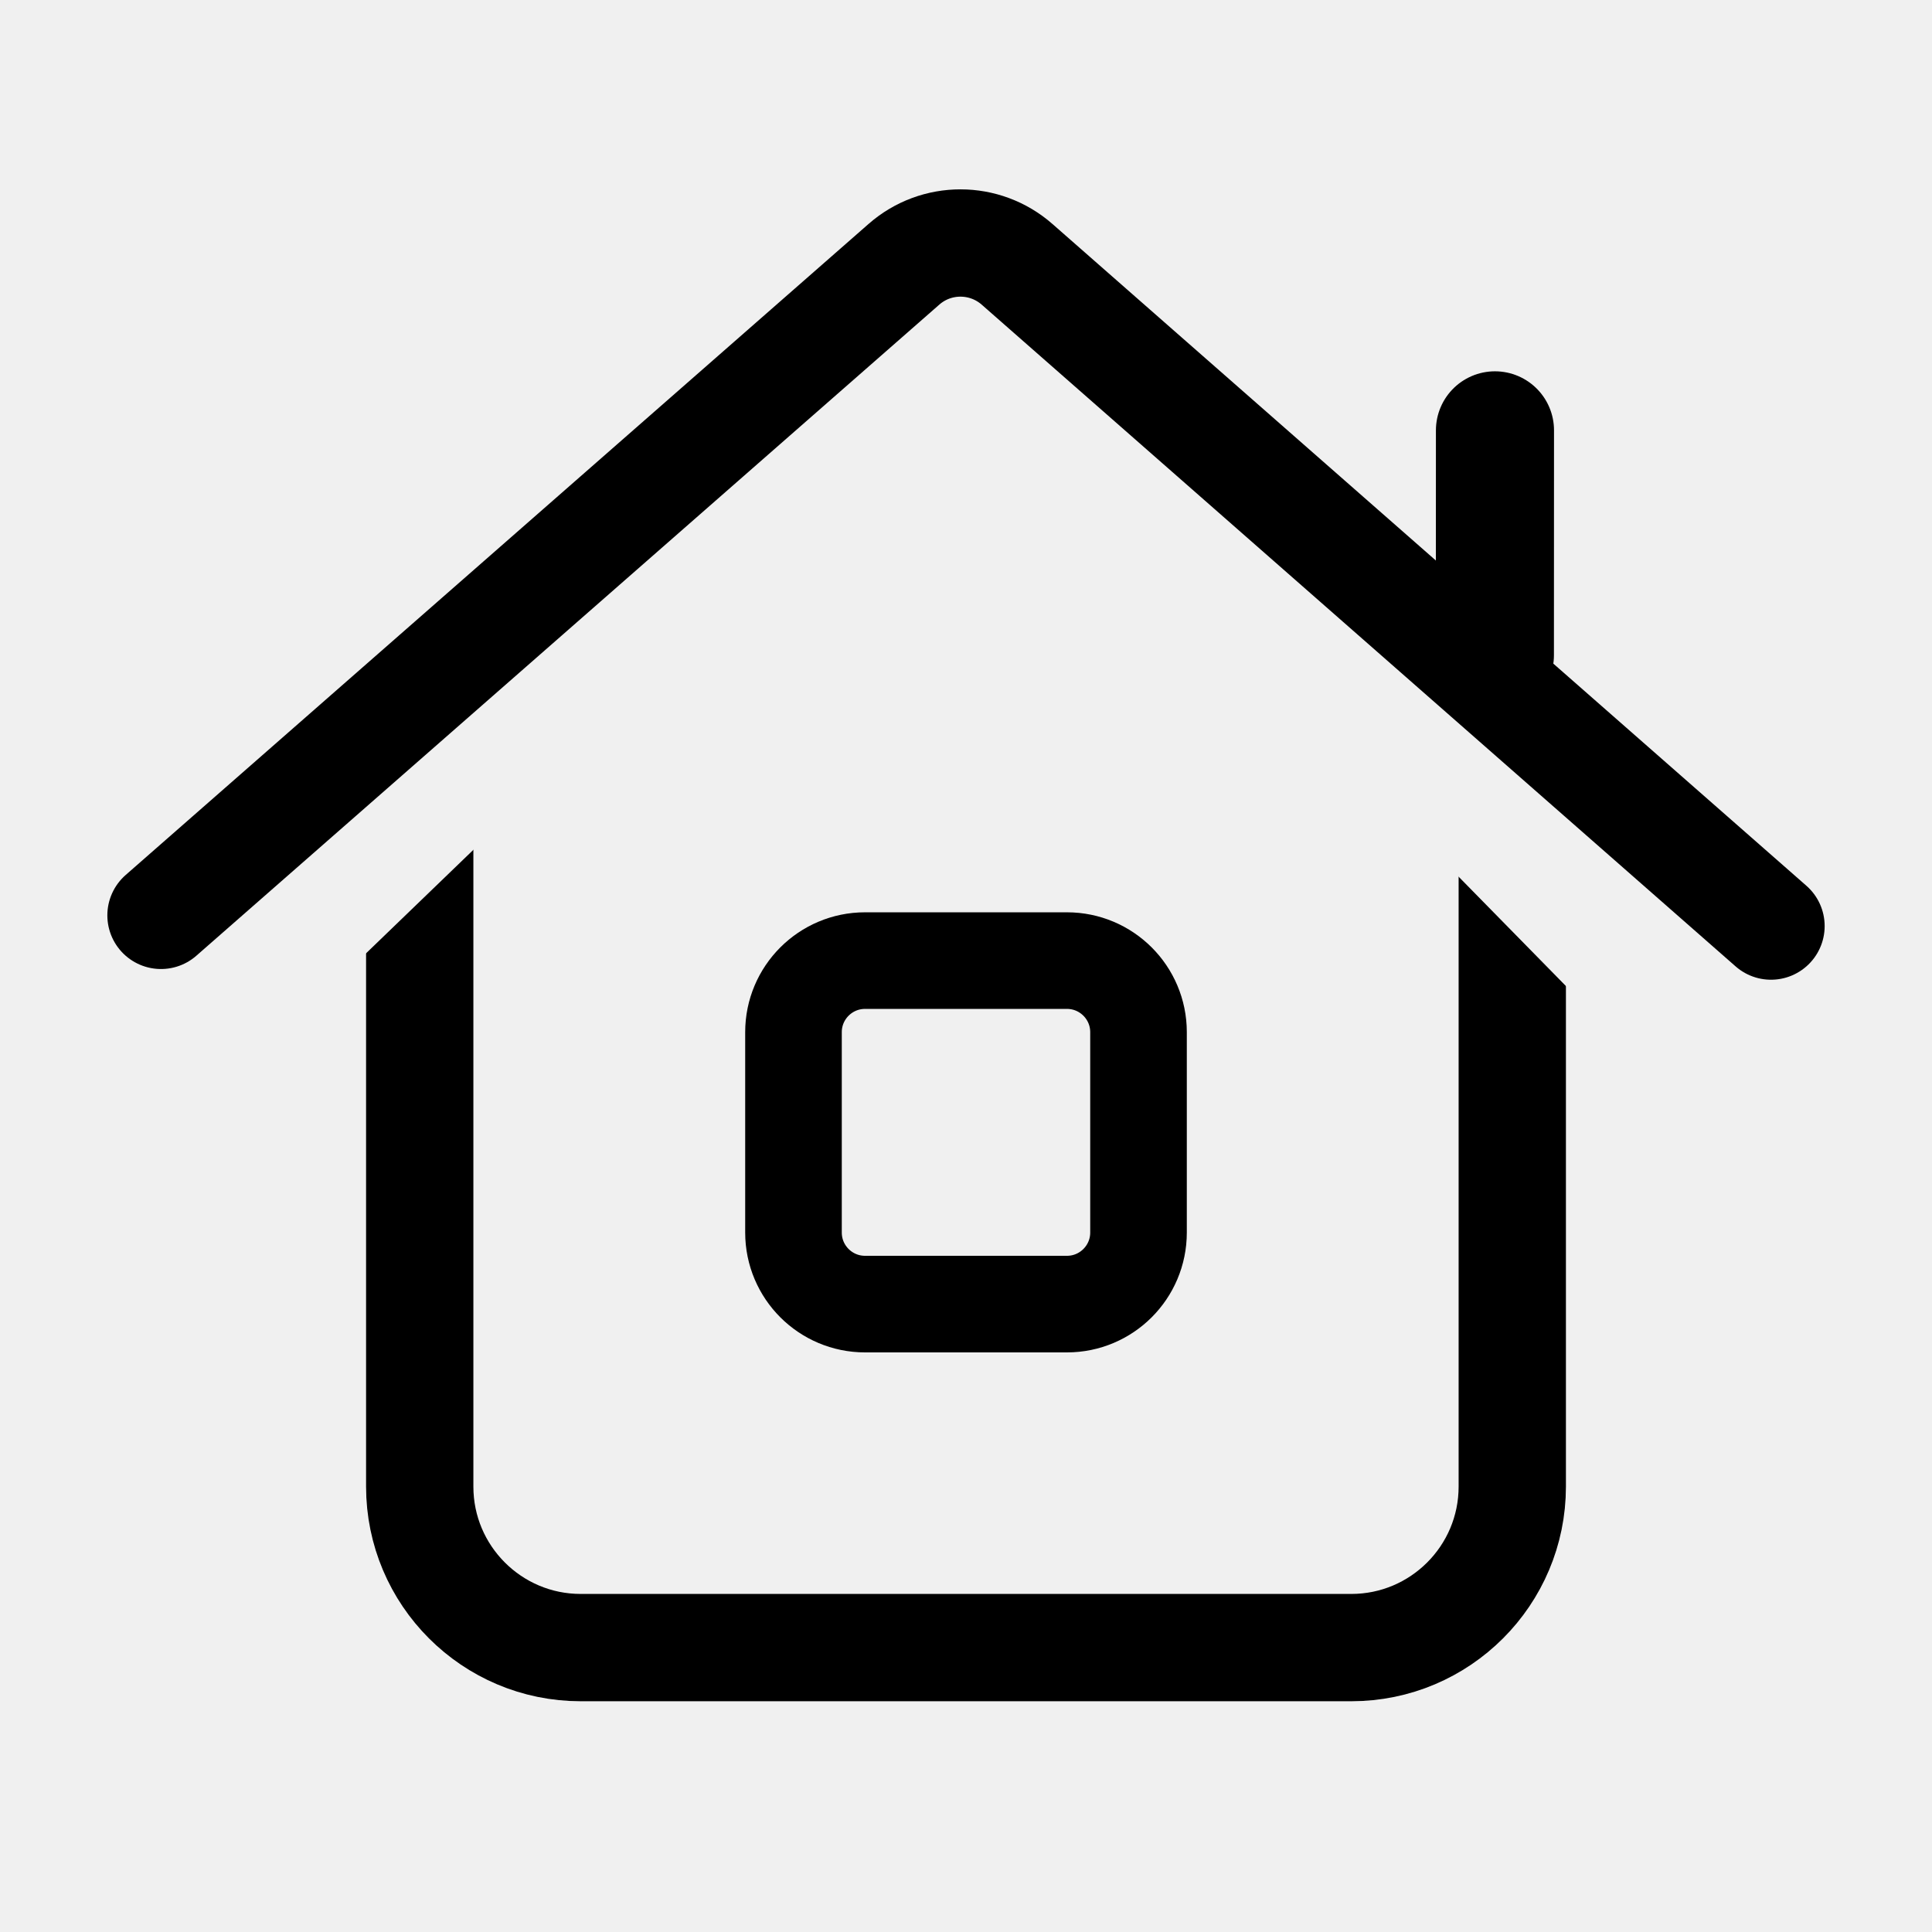
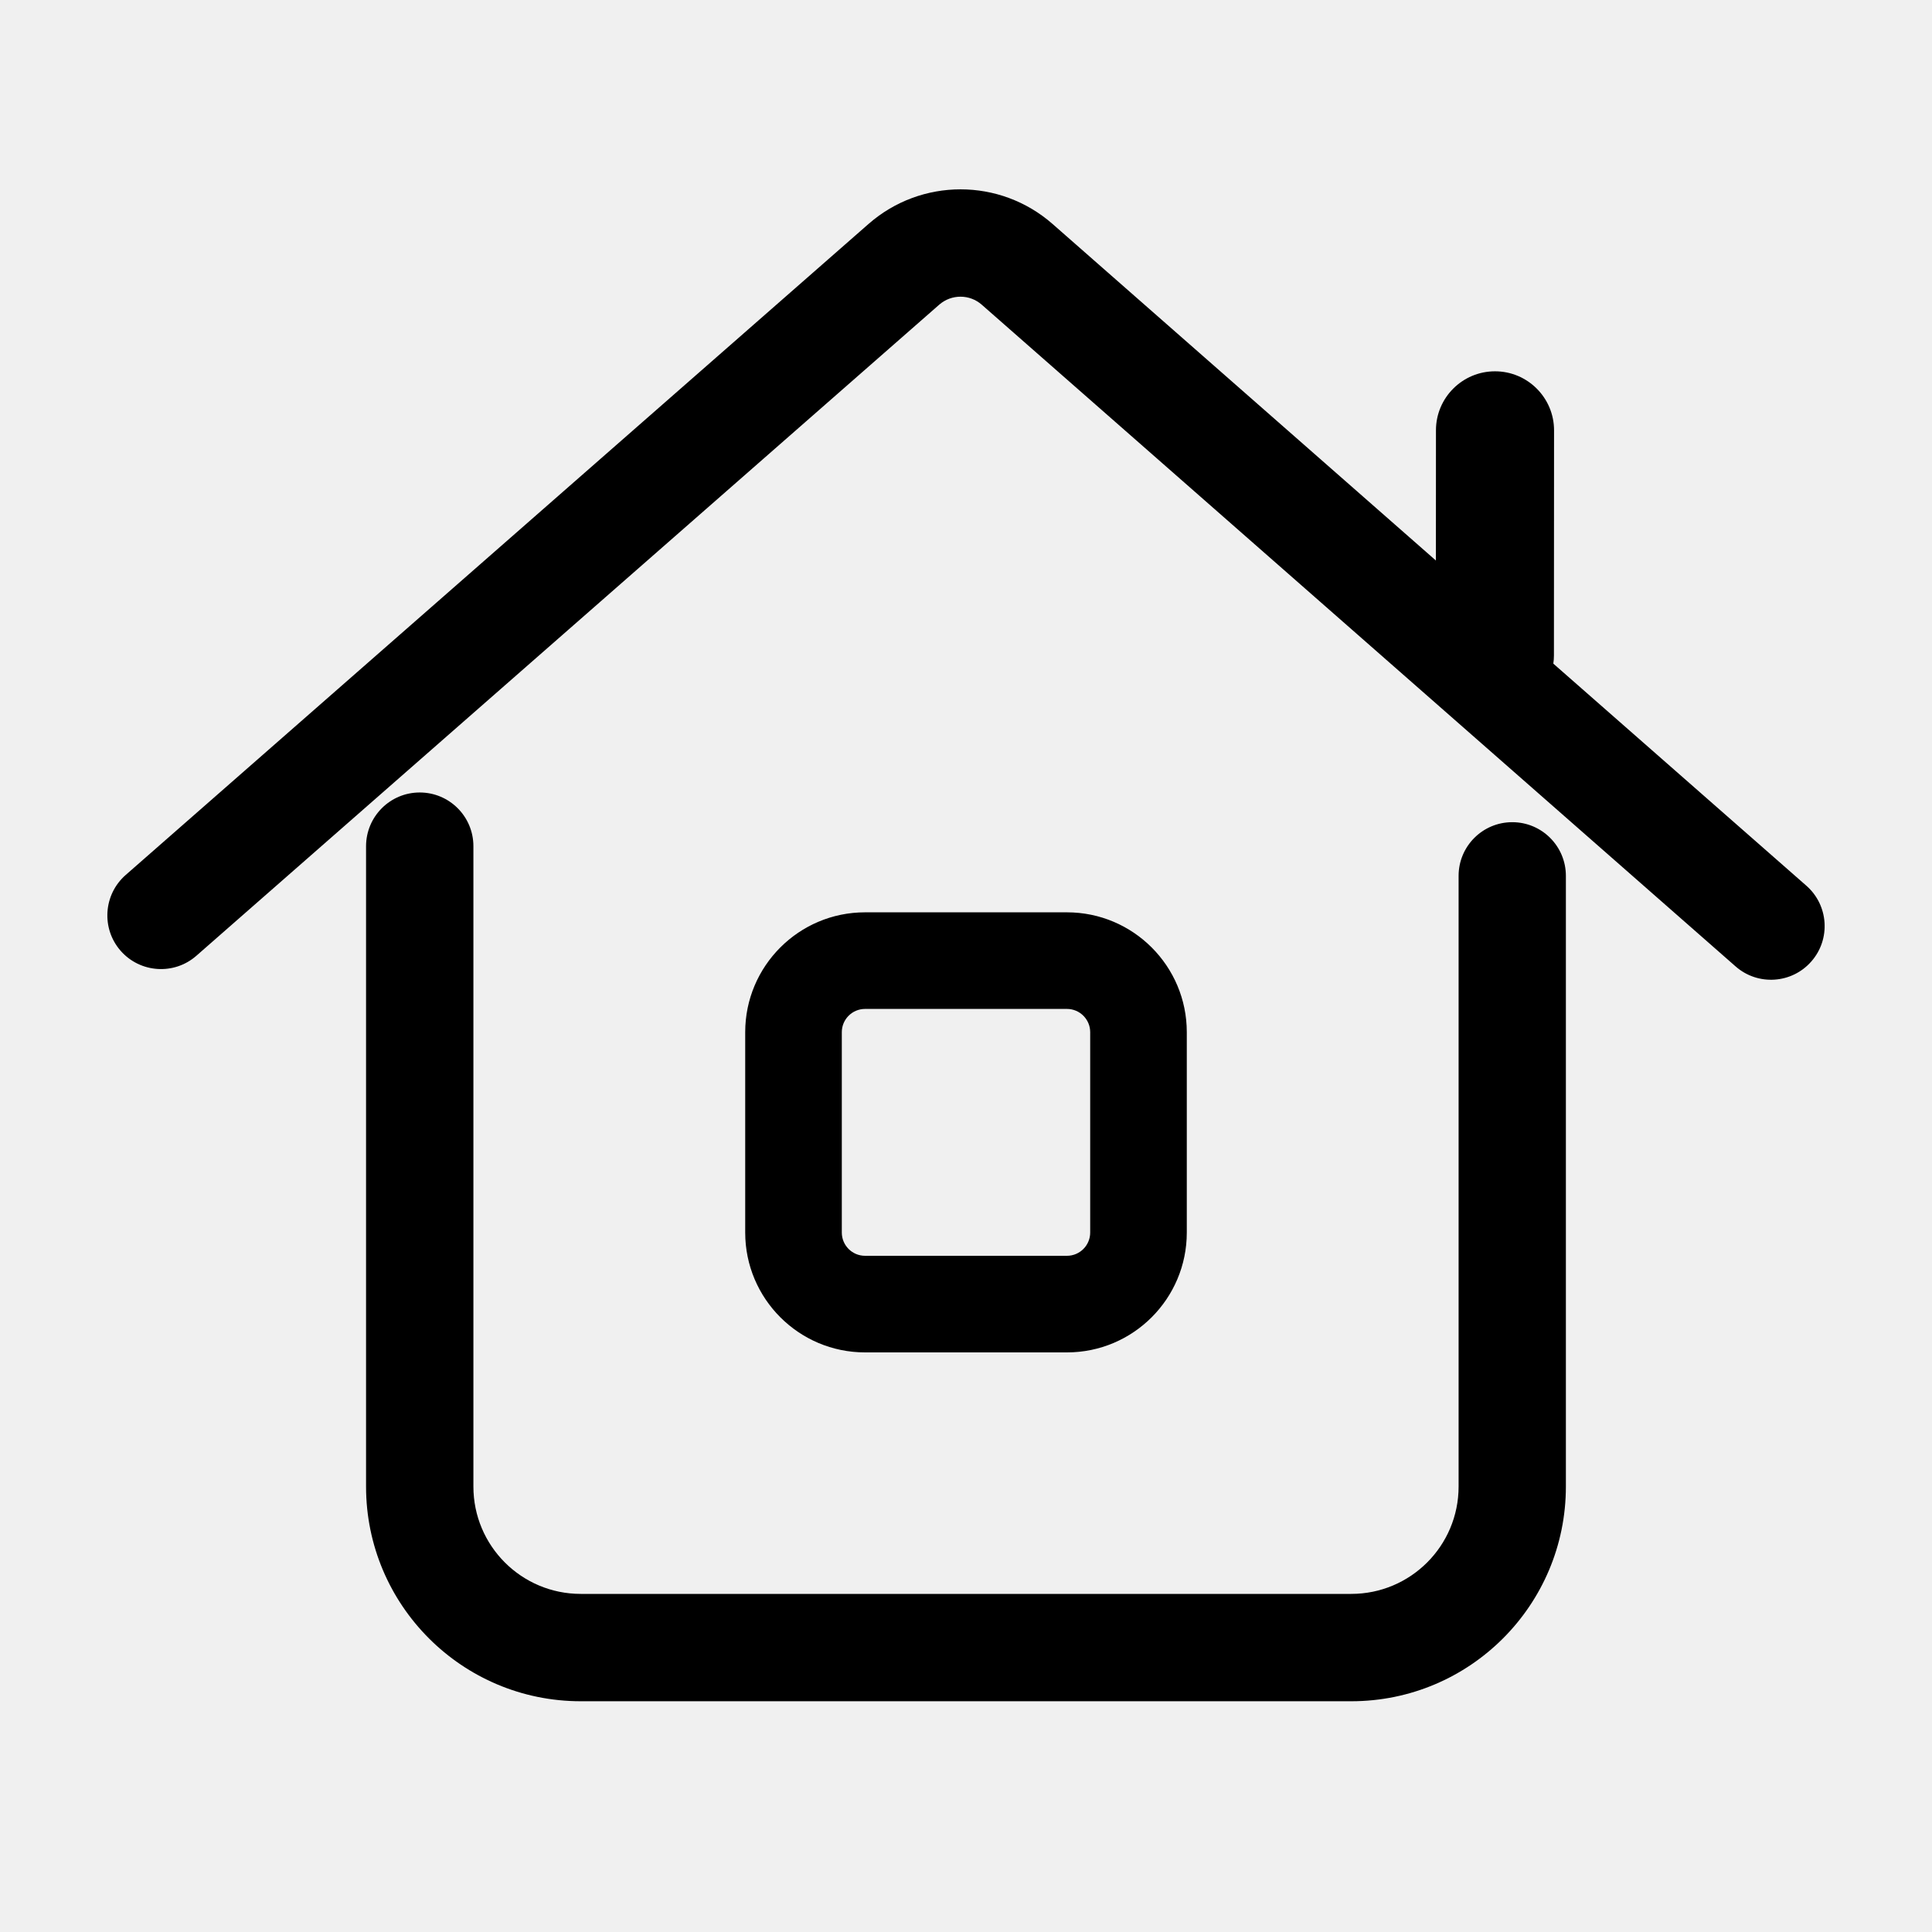
- <svg xmlns="http://www.w3.org/2000/svg" width="24" height="24" viewBox="0 0 24 24" fill="none">
-   <g id="msg_emoji_home">
-     <g id="Group">
-       <g id="Object">
-         <mask id="mask0_4266_10571" style="mask-type:luminance" maskUnits="userSpaceOnUse" x="2" y="4" width="20" height="20">
-           <path id="Path 281" fill-rule="evenodd" clip-rule="evenodd" d="M2 14.299L12 4.655L22 14.845V23.667H2V14.299Z" fill="white" />
-         </mask>
-         <g mask="url(#mask0_4266_10571)">
-           <path id="Path 279" d="M5.214 10.511V18.467C5.214 19.571 6.11 20.467 7.214 20.467H16.786C17.89 20.467 18.786 19.571 18.786 18.467V10.88" stroke="black" stroke-width="1.333" stroke-linecap="round" />
-         </g>
-       </g>
-       <rect id="Rectangle" x="9.857" y="11.933" width="4.286" height="4.267" rx="0.889" stroke="black" stroke-width="1.2" stroke-linecap="round" />
-       <path id="Path 280" d="M18.57 8.139L18.571 5.346" stroke="black" stroke-width="1.467" stroke-linecap="round" />
-       <path id="Path 278" d="M2 11.371L11.229 3.283C11.631 2.93 12.233 2.931 12.635 3.284L22 11.504" stroke="black" stroke-width="1.333" stroke-linecap="round" />
-     </g>
-   </g>
+ <svg xmlns="http://www.w3.org/2000/svg" width="32" height="32">
+   <path d="M25.728,10.992L29.92,14.671C30.288,14.995 30.325,15.557 30.001,15.925C29.678,16.294 29.116,16.331 28.747,16.007L16.261,5.047C16.06,4.87 15.759,4.87 15.557,5.046L3.253,15.83C2.884,16.154 2.322,16.117 1.998,15.748C1.675,15.379 1.712,14.817 2.081,14.493L14.386,3.709C15.258,2.945 16.562,2.945 17.434,3.71L23.783,9.284L23.784,7.127C23.784,6.588 24.222,6.15 24.762,6.15C25.302,6.15 25.74,6.589 25.74,7.128L25.738,10.853C25.738,10.9 25.735,10.946 25.728,10.992ZM6.063,14.015C6.064,13.524 6.462,13.126 6.952,13.126C7.443,13.126 7.841,13.524 7.841,14.015L7.841,24.622C7.841,25.604 8.637,26.4 9.619,26.4L22.381,26.4C23.363,26.4 24.159,25.604 24.159,24.622L24.159,14.507C24.159,14.016 24.557,13.618 25.048,13.618C25.538,13.618 25.936,14.016 25.936,14.507L25.936,24.622C25.936,26.586 24.345,28.178 22.381,28.178L9.619,28.178C7.655,28.178 6.063,26.586 6.063,24.622L6.063,14.015ZM19.657,17.096L19.657,20.415C19.657,21.51 18.768,22.4 17.672,22.4L14.328,22.4C13.232,22.4 12.343,21.51 12.343,20.415L12.343,17.096C12.343,16.001 13.232,15.111 14.328,15.111L17.672,15.111C18.768,15.111 19.657,16.001 19.657,17.096ZM18.057,17.096C18.057,16.884 17.885,16.711 17.672,16.711L14.328,16.711C14.115,16.711 13.943,16.884 13.943,17.096L13.943,20.415C13.943,20.627 14.115,20.8 14.328,20.8L17.672,20.8C17.885,20.8 18.057,20.627 18.057,20.415L18.057,17.096Z" />
</svg>
